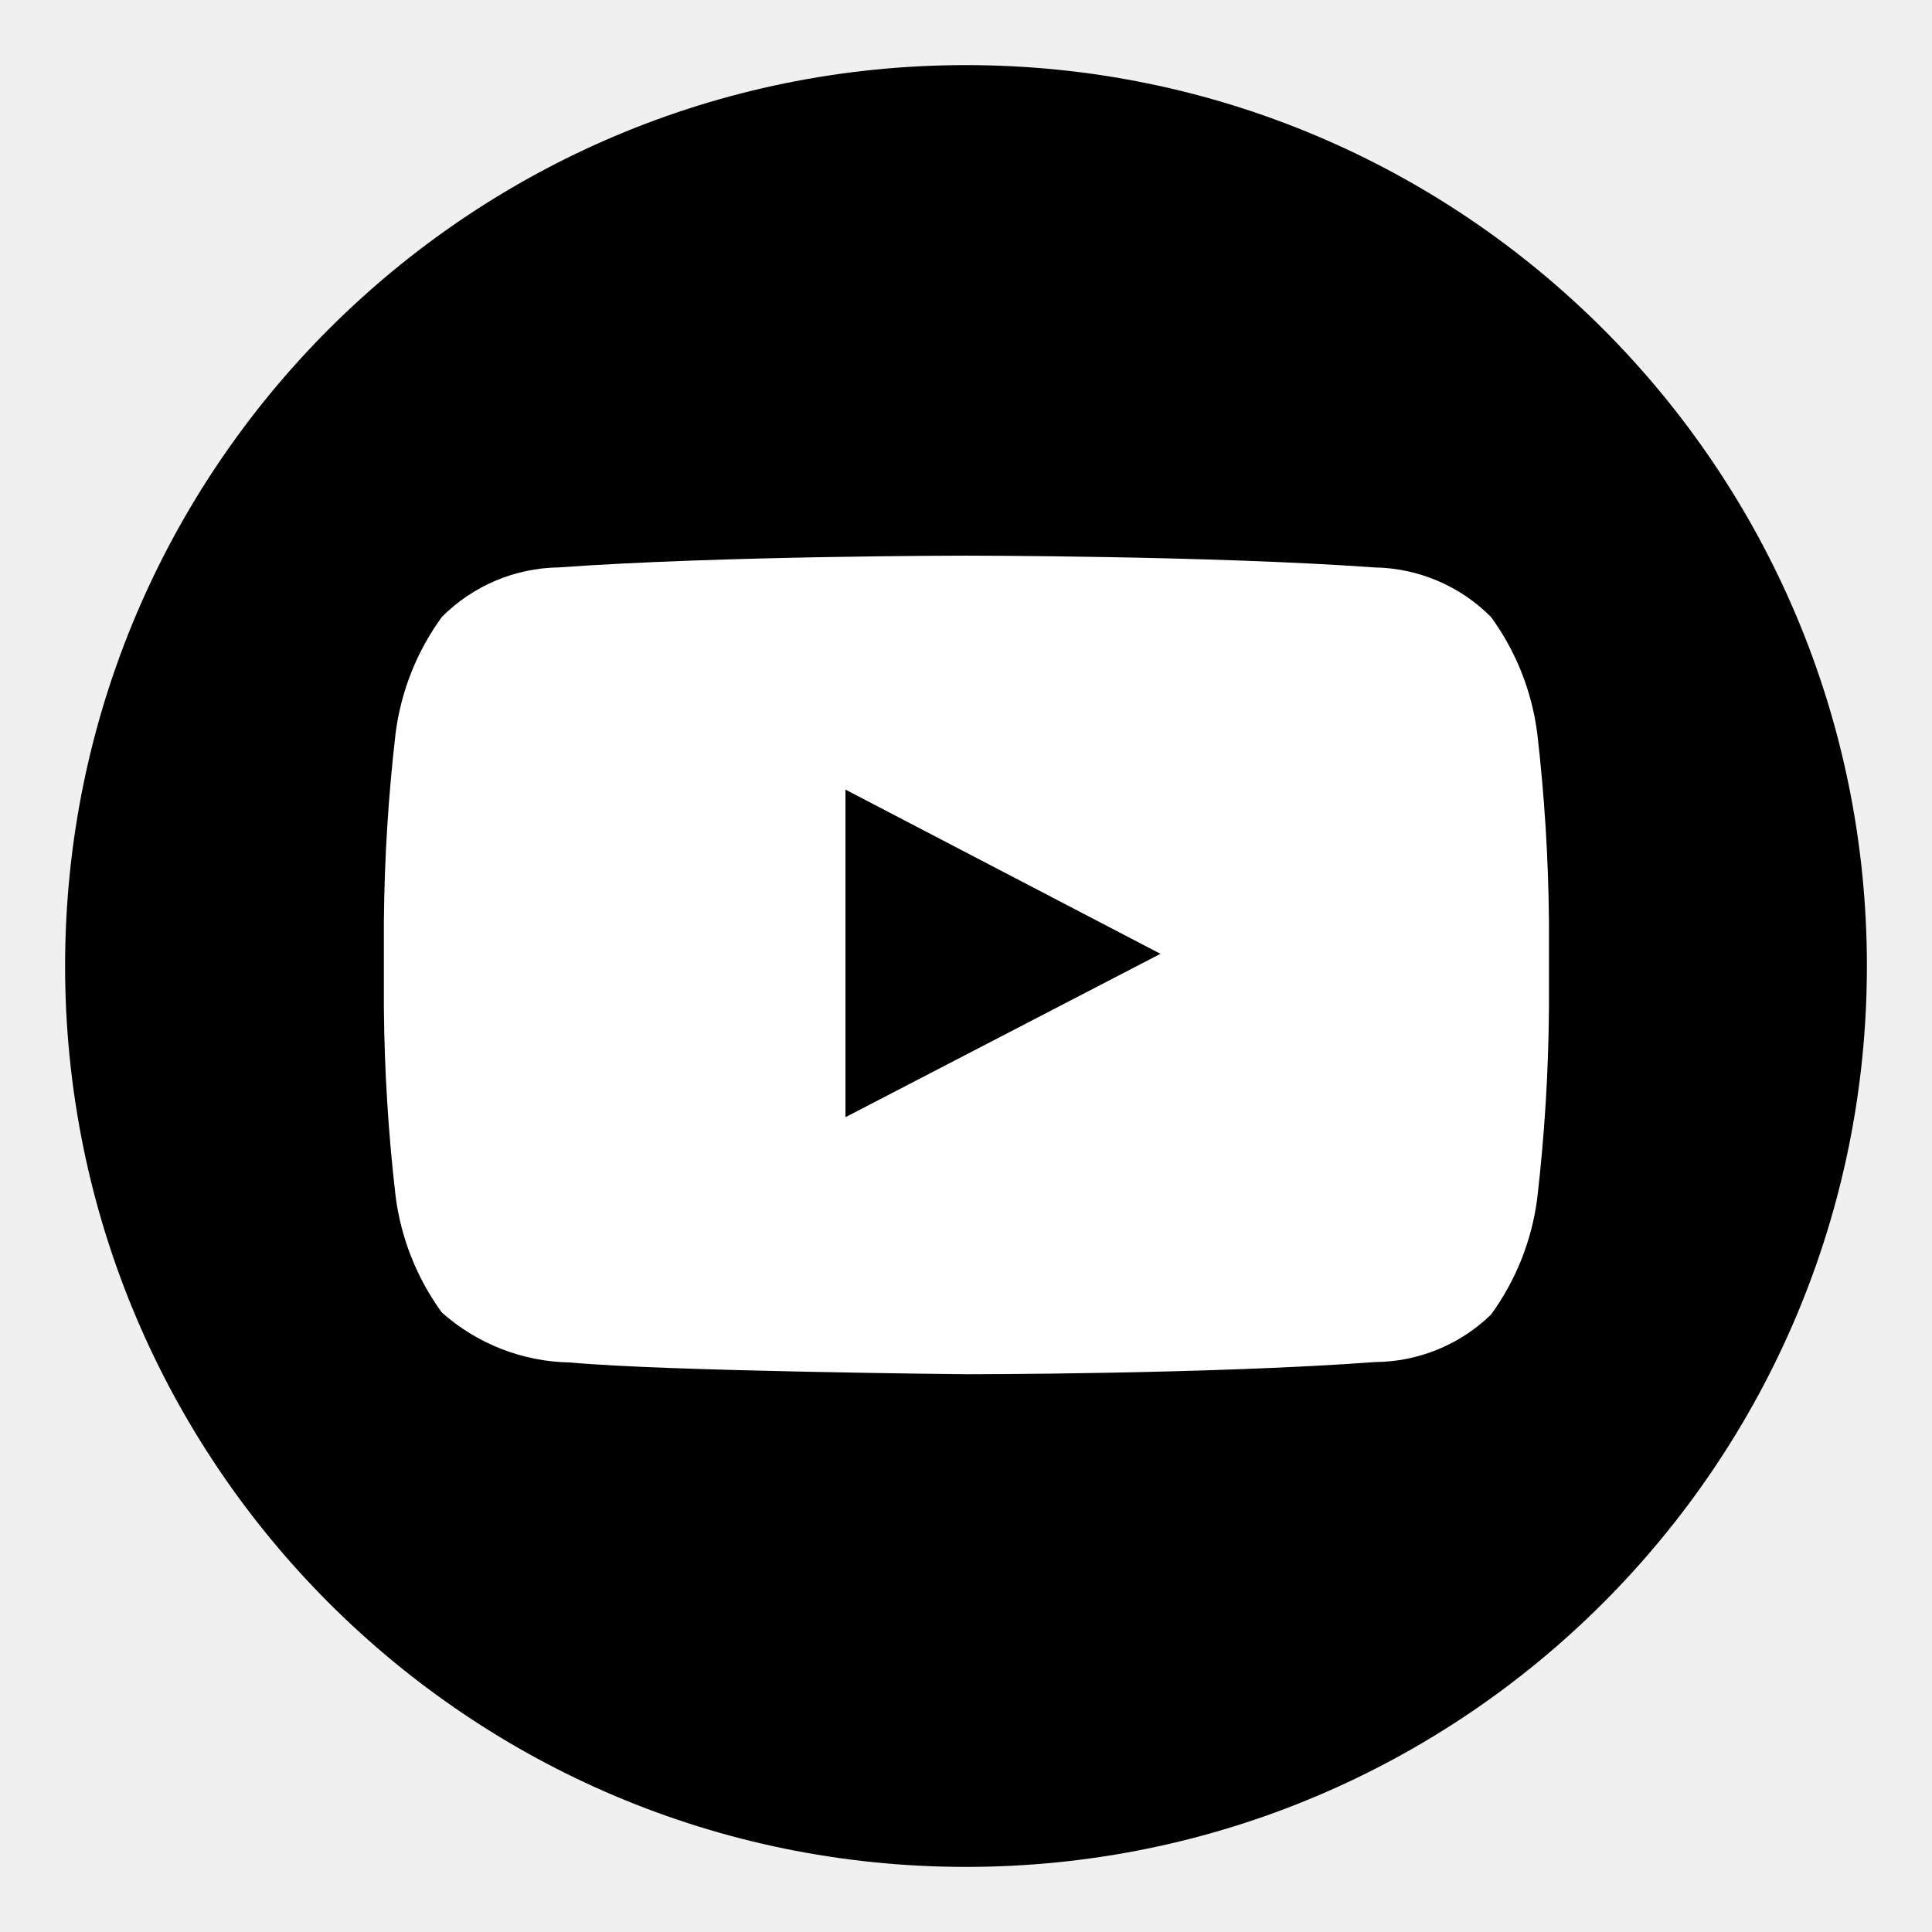
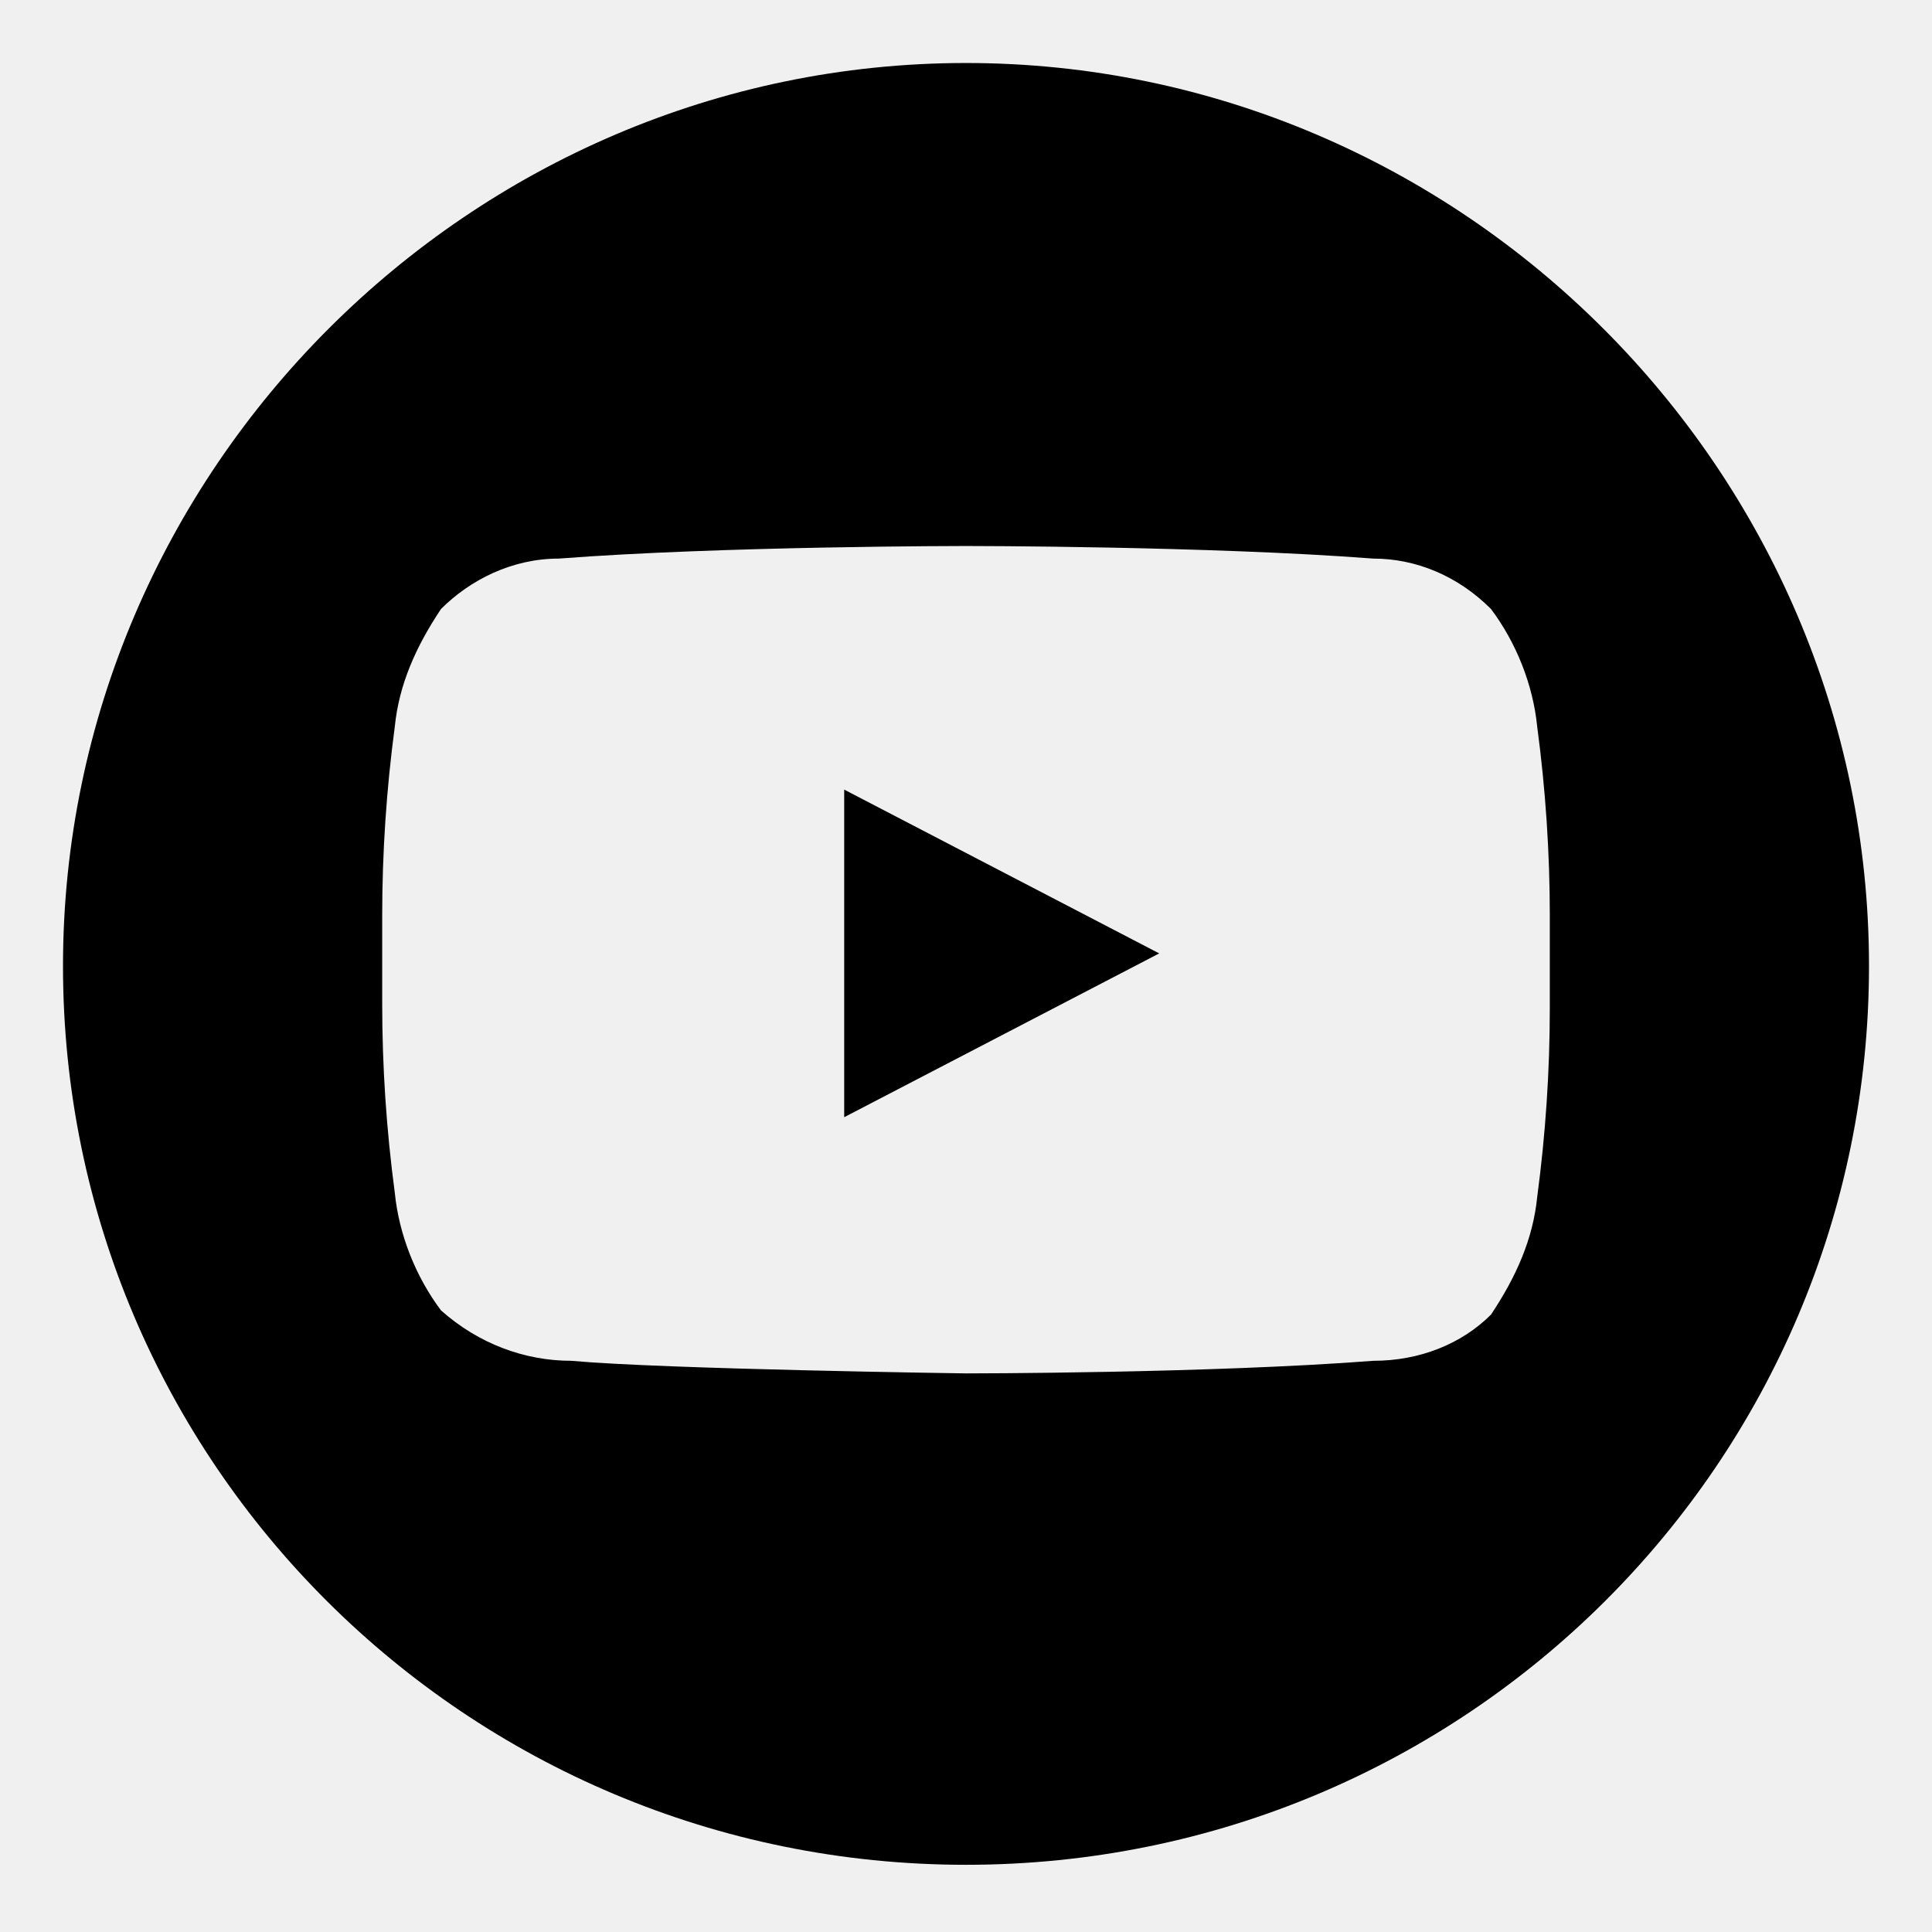
<svg xmlns="http://www.w3.org/2000/svg" height="46" width="46" preserveaspectratio="none">
-   <circle cx="23" cy="23" r="21.45" />
-   <path fill="white" d="M36.6,17.45a6,6,0,0,0-1.1-2.76,4,4,0,0,0-2.78-1.18c-3.88-.28-9.71-.28-9.71-.28h0s-5.83,0-9.71.28a4,4,0,0,0-2.78,1.18,6,6,0,0,0-1.1,2.76,42,42,0,0,0-.28,4.49V24a42,42,0,0,0,.28,4.49,6,6,0,0,0,1.1,2.76,4.71,4.71,0,0,0,3.06,1.19c2.22.21,9.44.28,9.44.28s5.83,0,9.72-.29A4,4,0,0,0,35.5,31.3a6,6,0,0,0,1.1-2.76A42,42,0,0,0,36.88,24V21.94A42,42,0,0,0,36.6,17.45ZM20.13,26.6V18.8l7.5,3.91Z" />
+   <polygon points="20.1,26.6 27.6,22.7 20.1,18.8 " />
+   <path d="M23,1.5C11.2,1.5,1.5,11.2,1.5,23c0,11.8,9.6,21.4,21.5,21.4S44.5,34.8,44.5,23C44.5,11.2,34.8,1.5,23,1.5z M36.9,24  c0,1.5-0.1,3-0.3,4.5c-0.1,1-0.5,1.9-1.1,2.8c-0.7,0.7-1.7,1.1-2.8,1.1c-3.9,0.3-9.7,0.3-9.7,0.3s-7.2-0.1-9.4-0.3  c-1.1,0-2.2-0.4-3.1-1.2c-0.6-0.8-1-1.8-1.1-2.8c-0.2-1.5-0.3-3-0.3-4.5v-2.1c0-1.5,0.1-3,0.3-4.5c0.1-1,0.5-1.9,1.1-2.8  c0.7-0.7,1.7-1.2,2.8-1.2c3.9-0.3,9.7-0.3,9.7-0.3s5.8,0,9.7,0.3c1,0,2,0.4,2.8,1.2c0.6,0.8,1,1.8,1.1,2.8c0.2,1.5,0.3,3,0.3,4.5V24  z" />
</svg>
